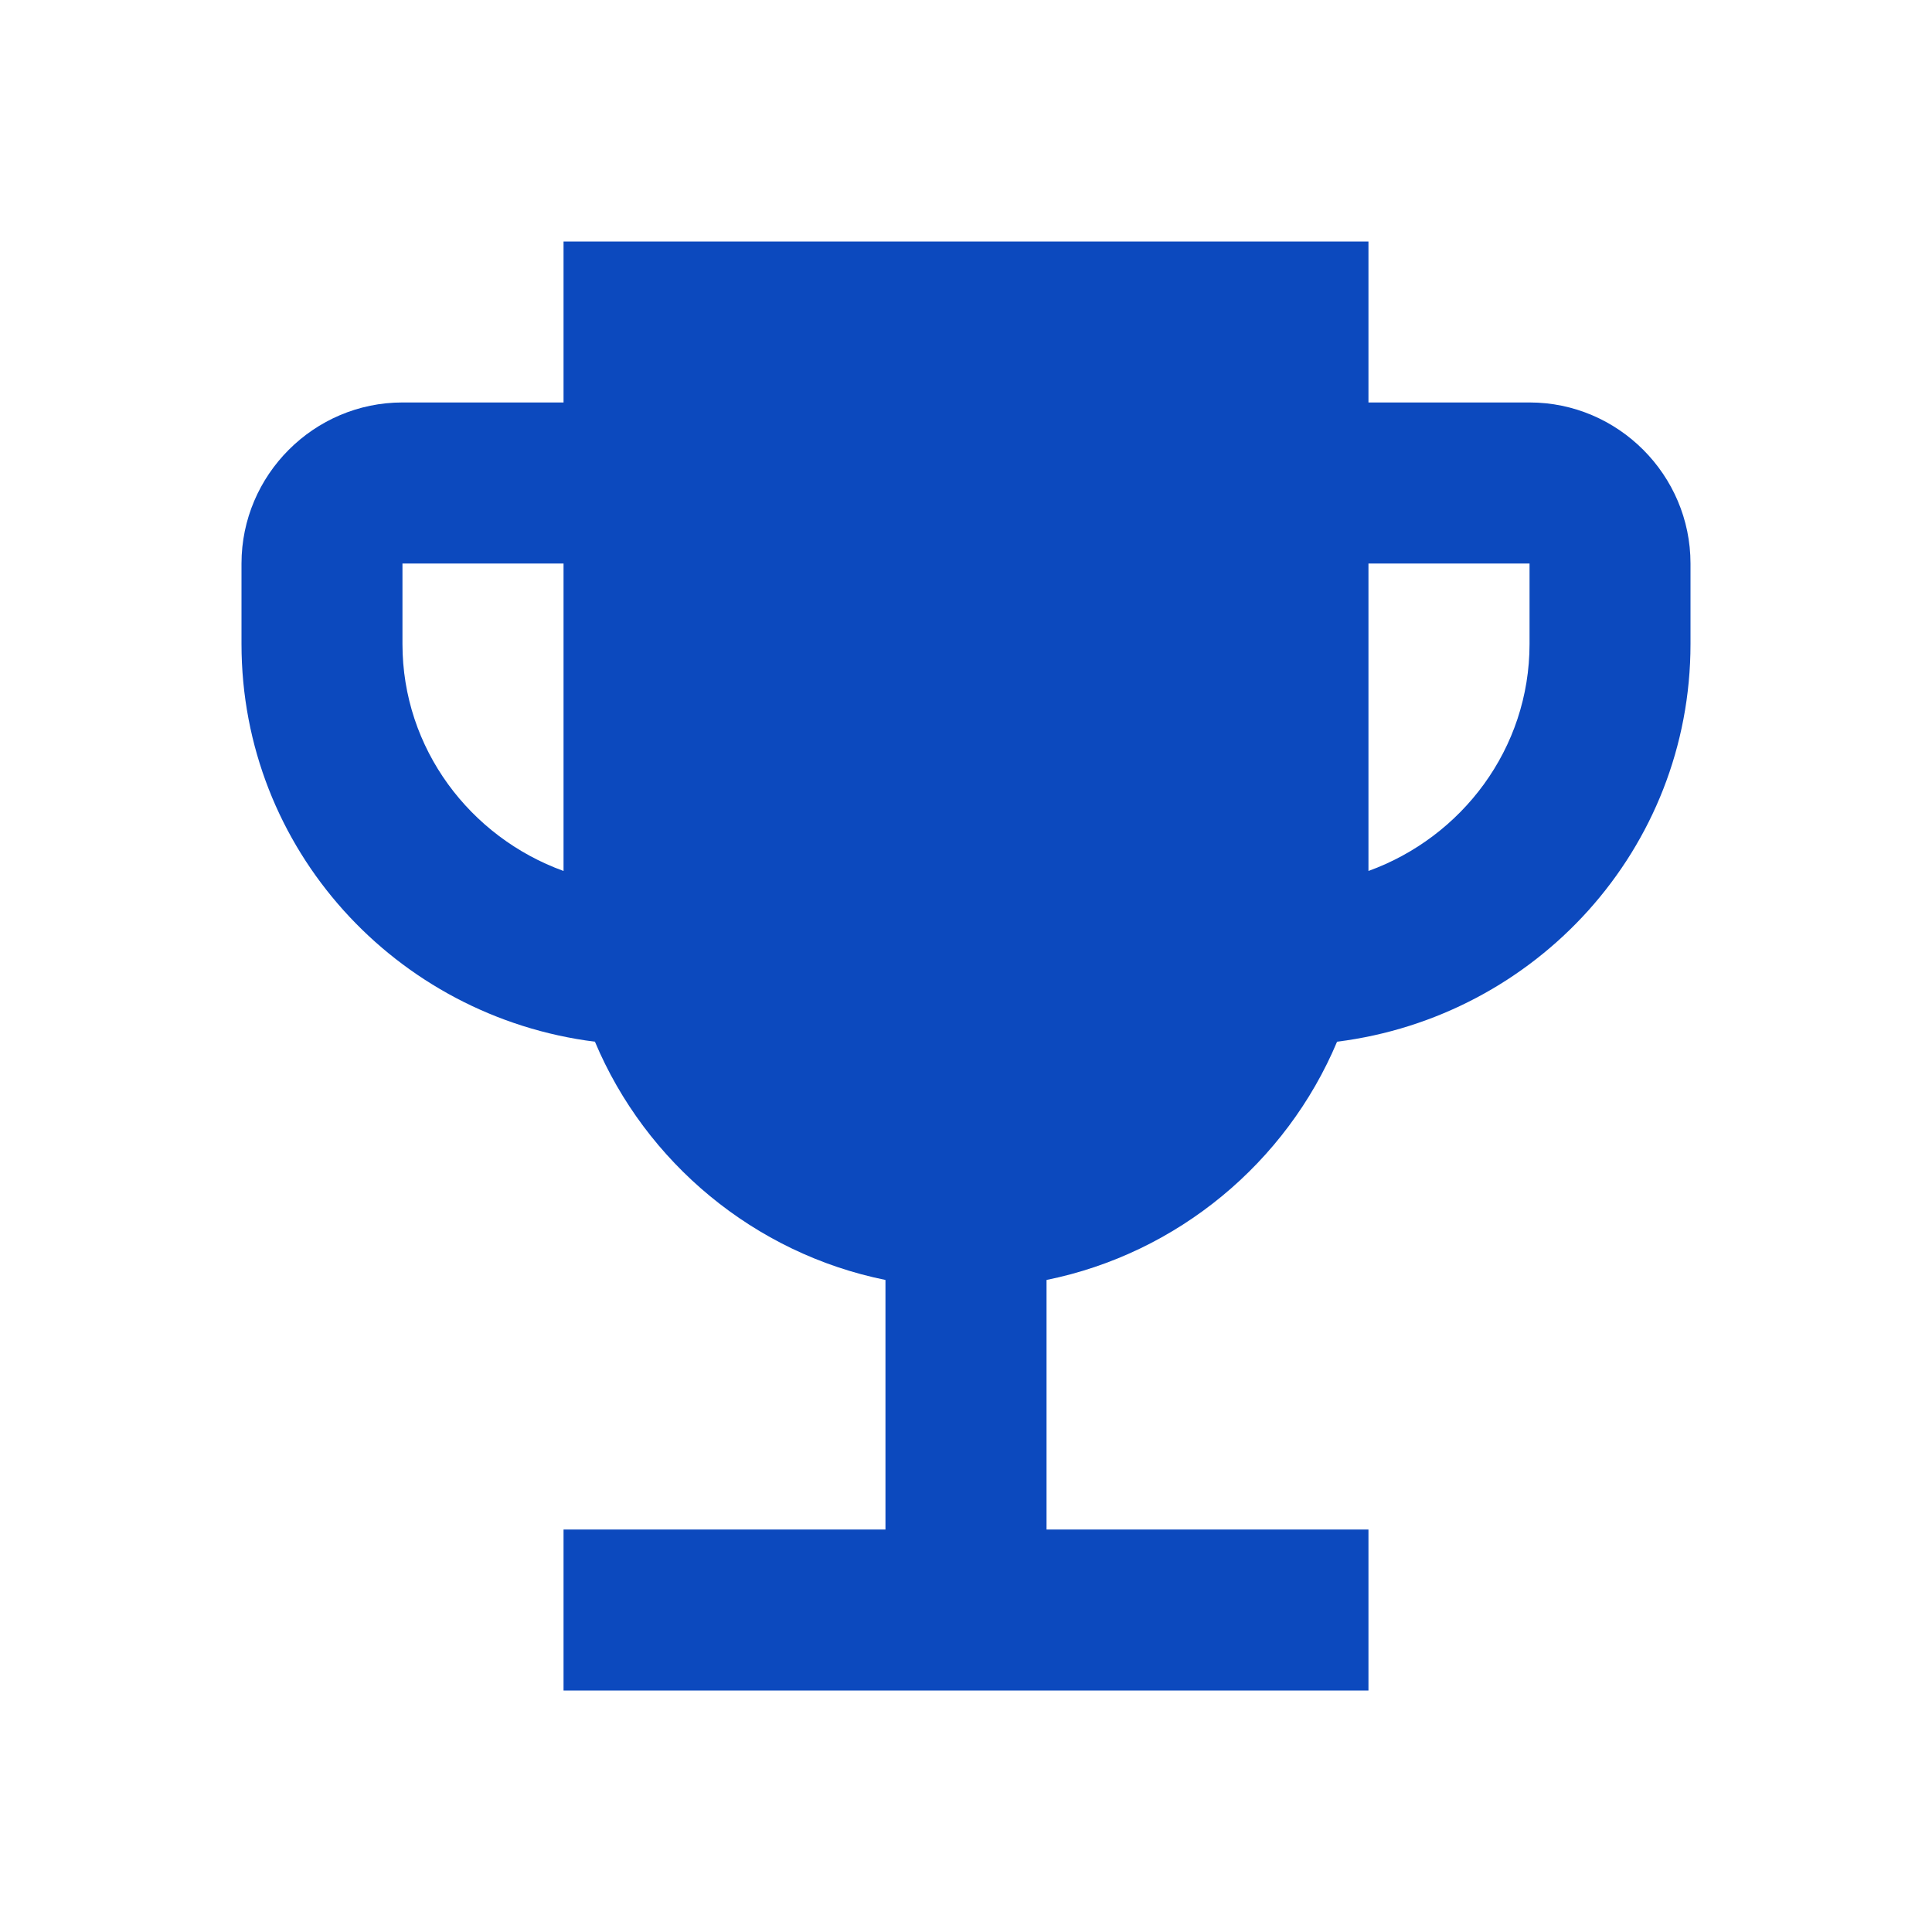
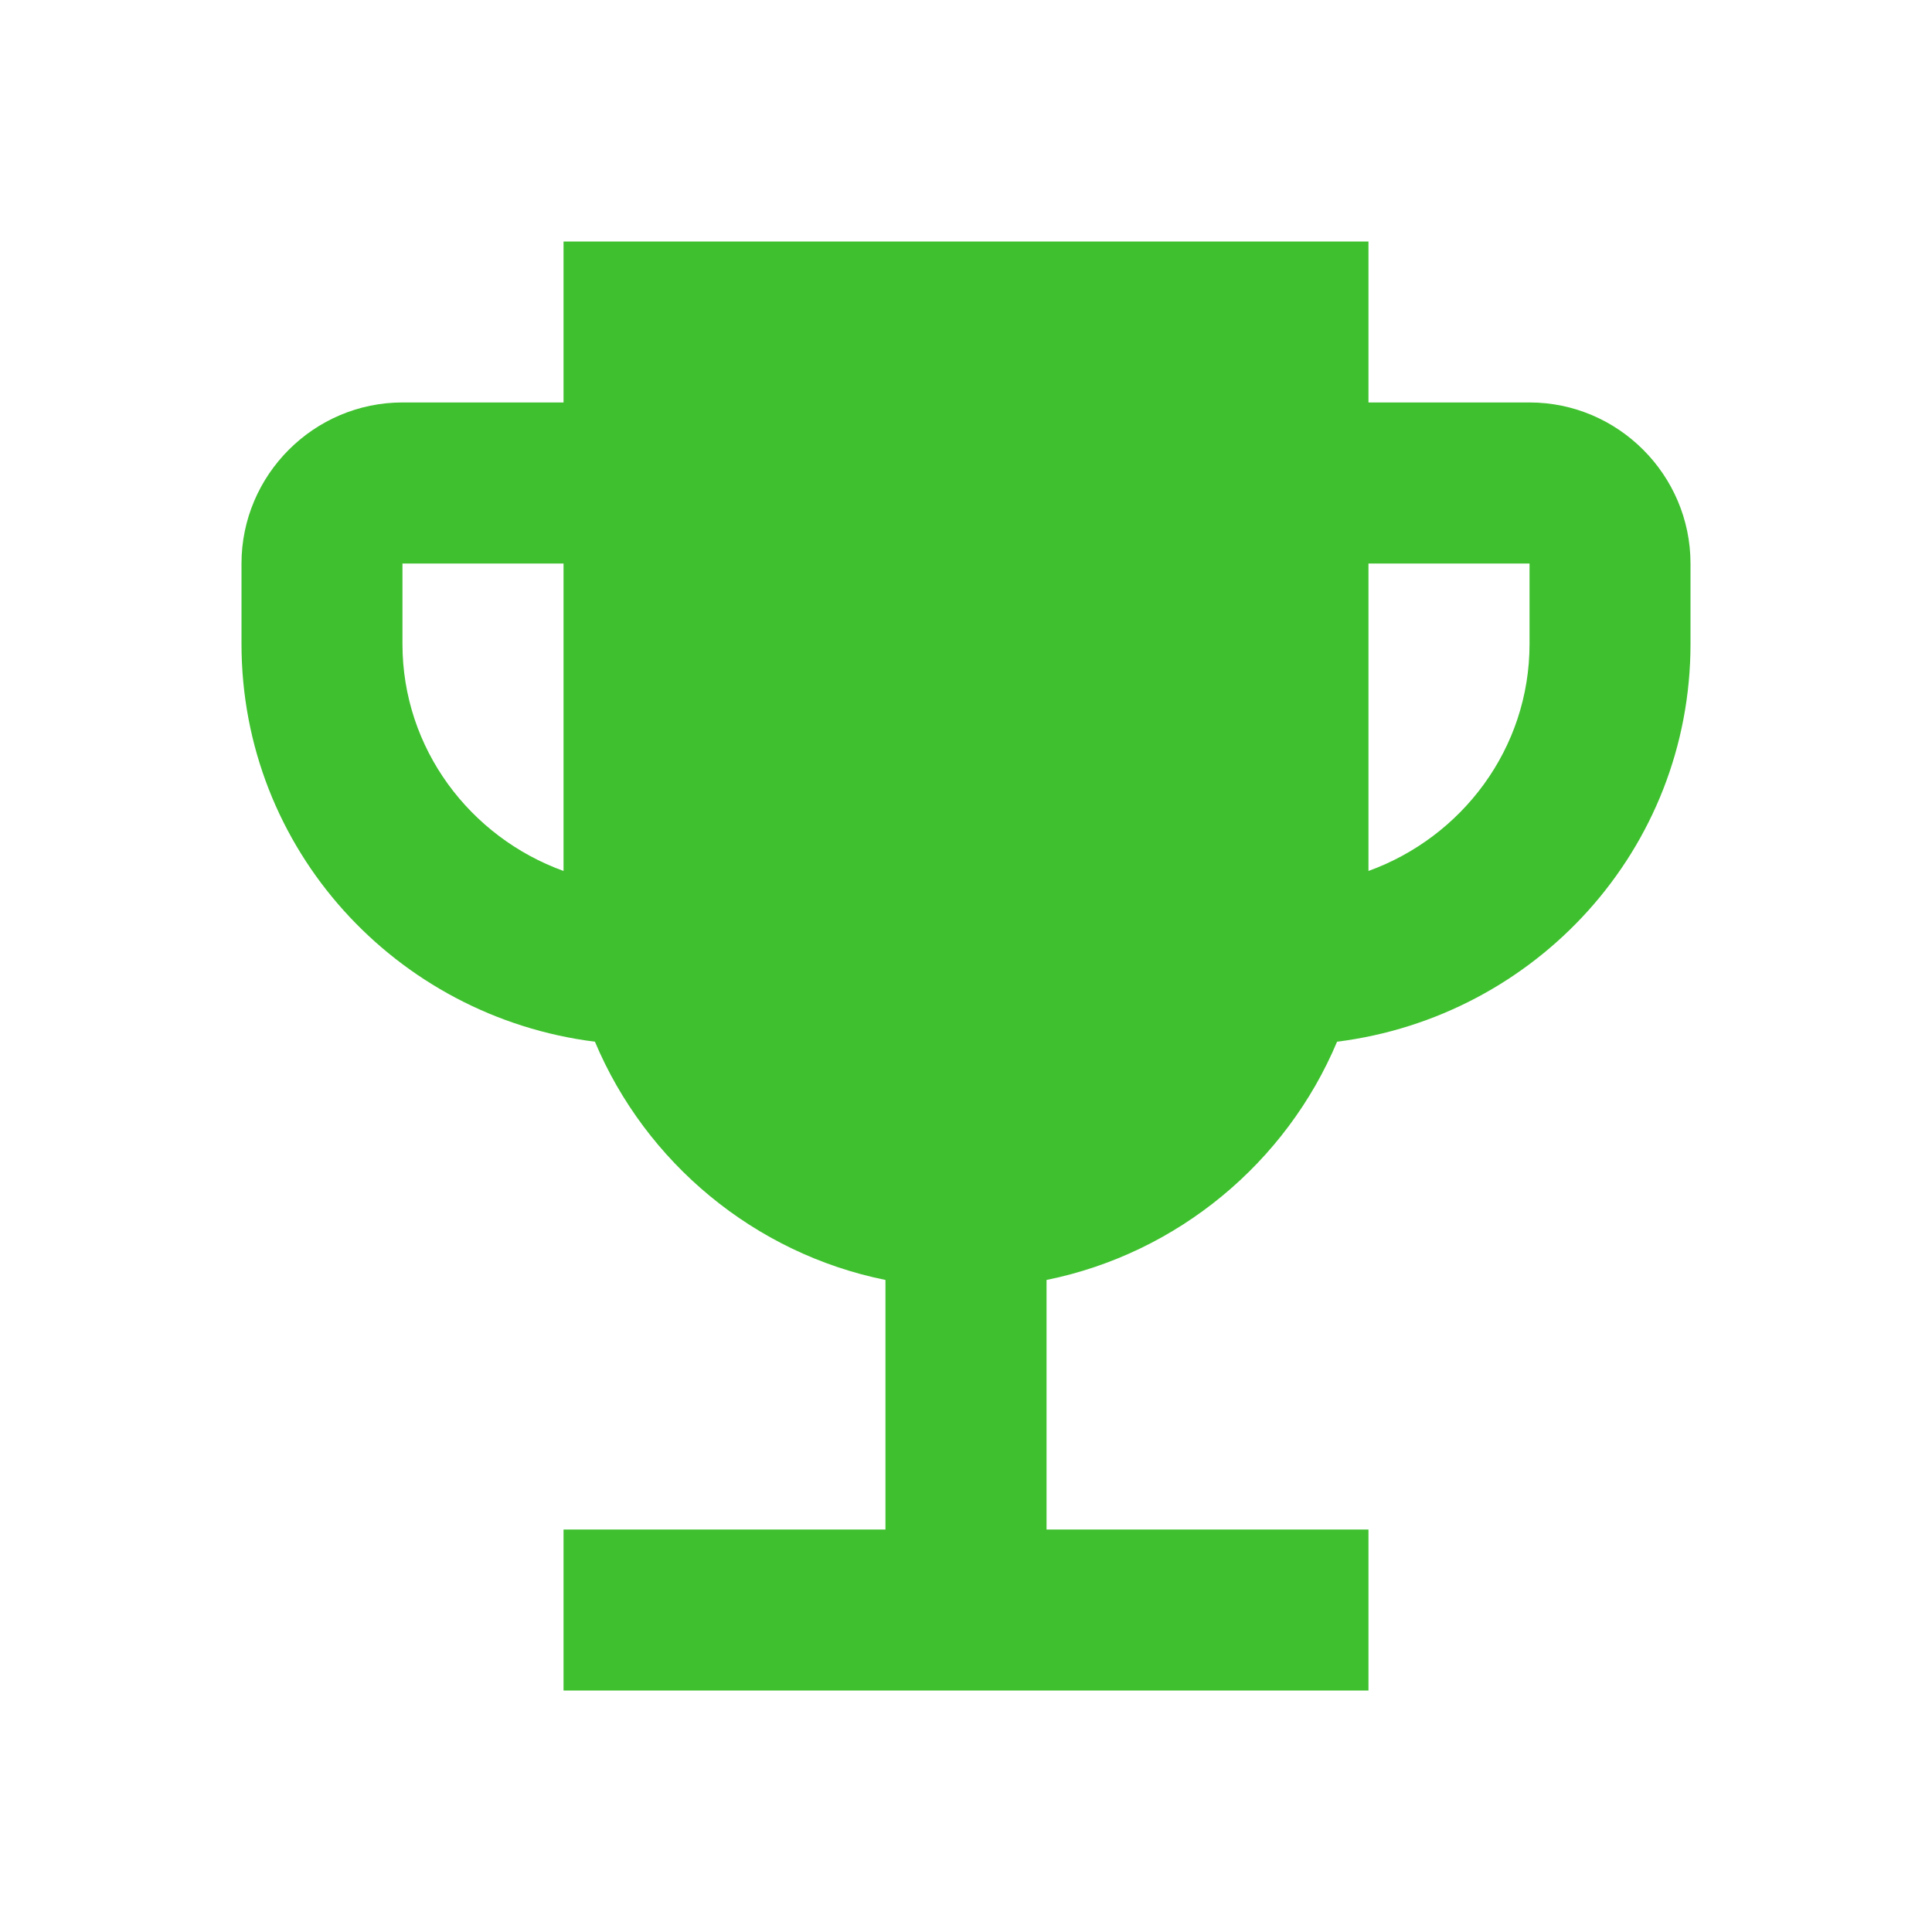
<svg xmlns="http://www.w3.org/2000/svg" fill="none" height="16" viewBox="0 0 16 16" width="16">
-   <path d="M12.667 3.333H11.333V2H4.667V3.333H3.333C2.6 3.333 2 3.933 2 4.667V5.333C2 7.033 3.28 8.42 4.927 8.627C5.347 9.627 6.247 10.38 7.333 10.6V12.667H4.667V14H11.333V12.667H8.667V10.6C9.753 10.38 10.653 9.627 11.073 8.627C12.72 8.42 14 7.033 14 5.333V4.667C14 3.933 13.4 3.333 12.667 3.333ZM3.333 5.333V4.667H4.667V7.213C3.893 6.933 3.333 6.2 3.333 5.333ZM12.667 5.333C12.667 6.2 12.107 6.933 11.333 7.213V4.667H12.667V5.333Z" fill="#0C49BE" />
+   <path d="M12.667 3.333H11.333V2H4.667V3.333H3.333C2.6 3.333 2 3.933 2 4.667V5.333C2 7.033 3.28 8.42 4.927 8.627C5.347 9.627 6.247 10.38 7.333 10.6V12.667H4.667V14H11.333V12.667H8.667V10.6C9.753 10.38 10.653 9.627 11.073 8.627C12.72 8.42 14 7.033 14 5.333V4.667C14 3.933 13.4 3.333 12.667 3.333ZM3.333 5.333V4.667H4.667V7.213C3.893 6.933 3.333 6.2 3.333 5.333ZM12.667 5.333C12.667 6.2 12.107 6.933 11.333 7.213V4.667H12.667V5.333Z" fill="#3FC02F" />
</svg>
